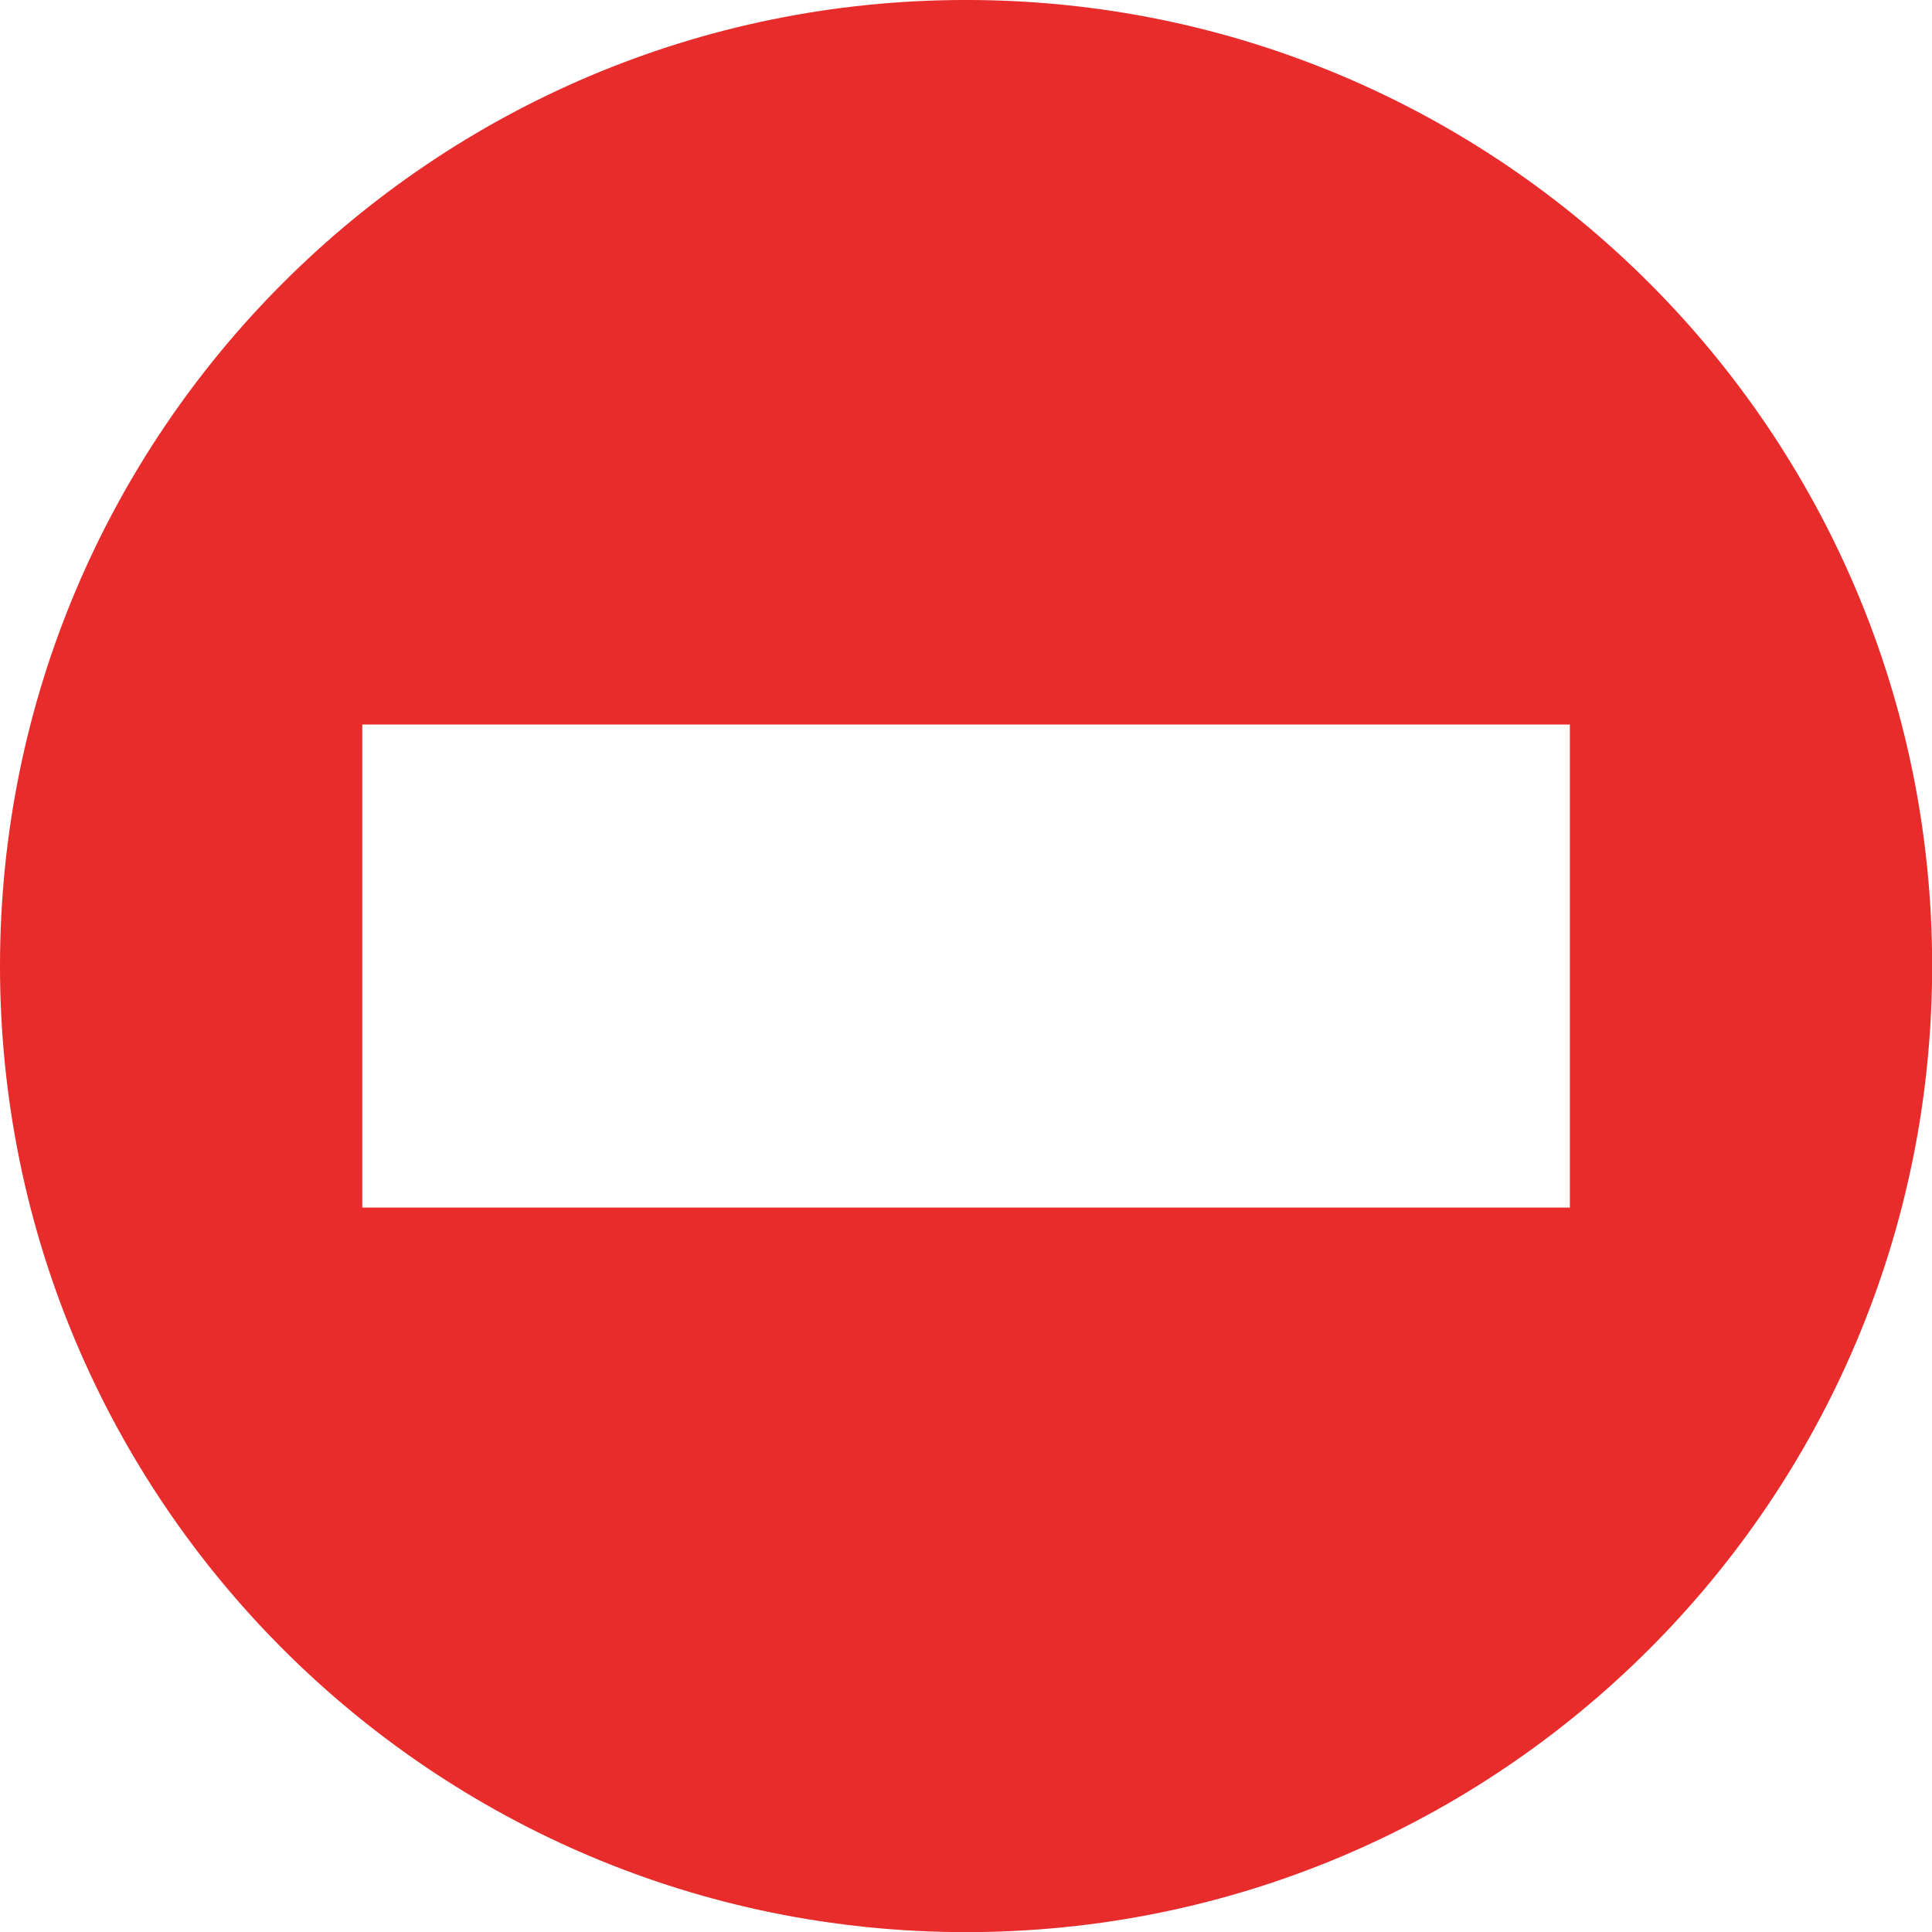
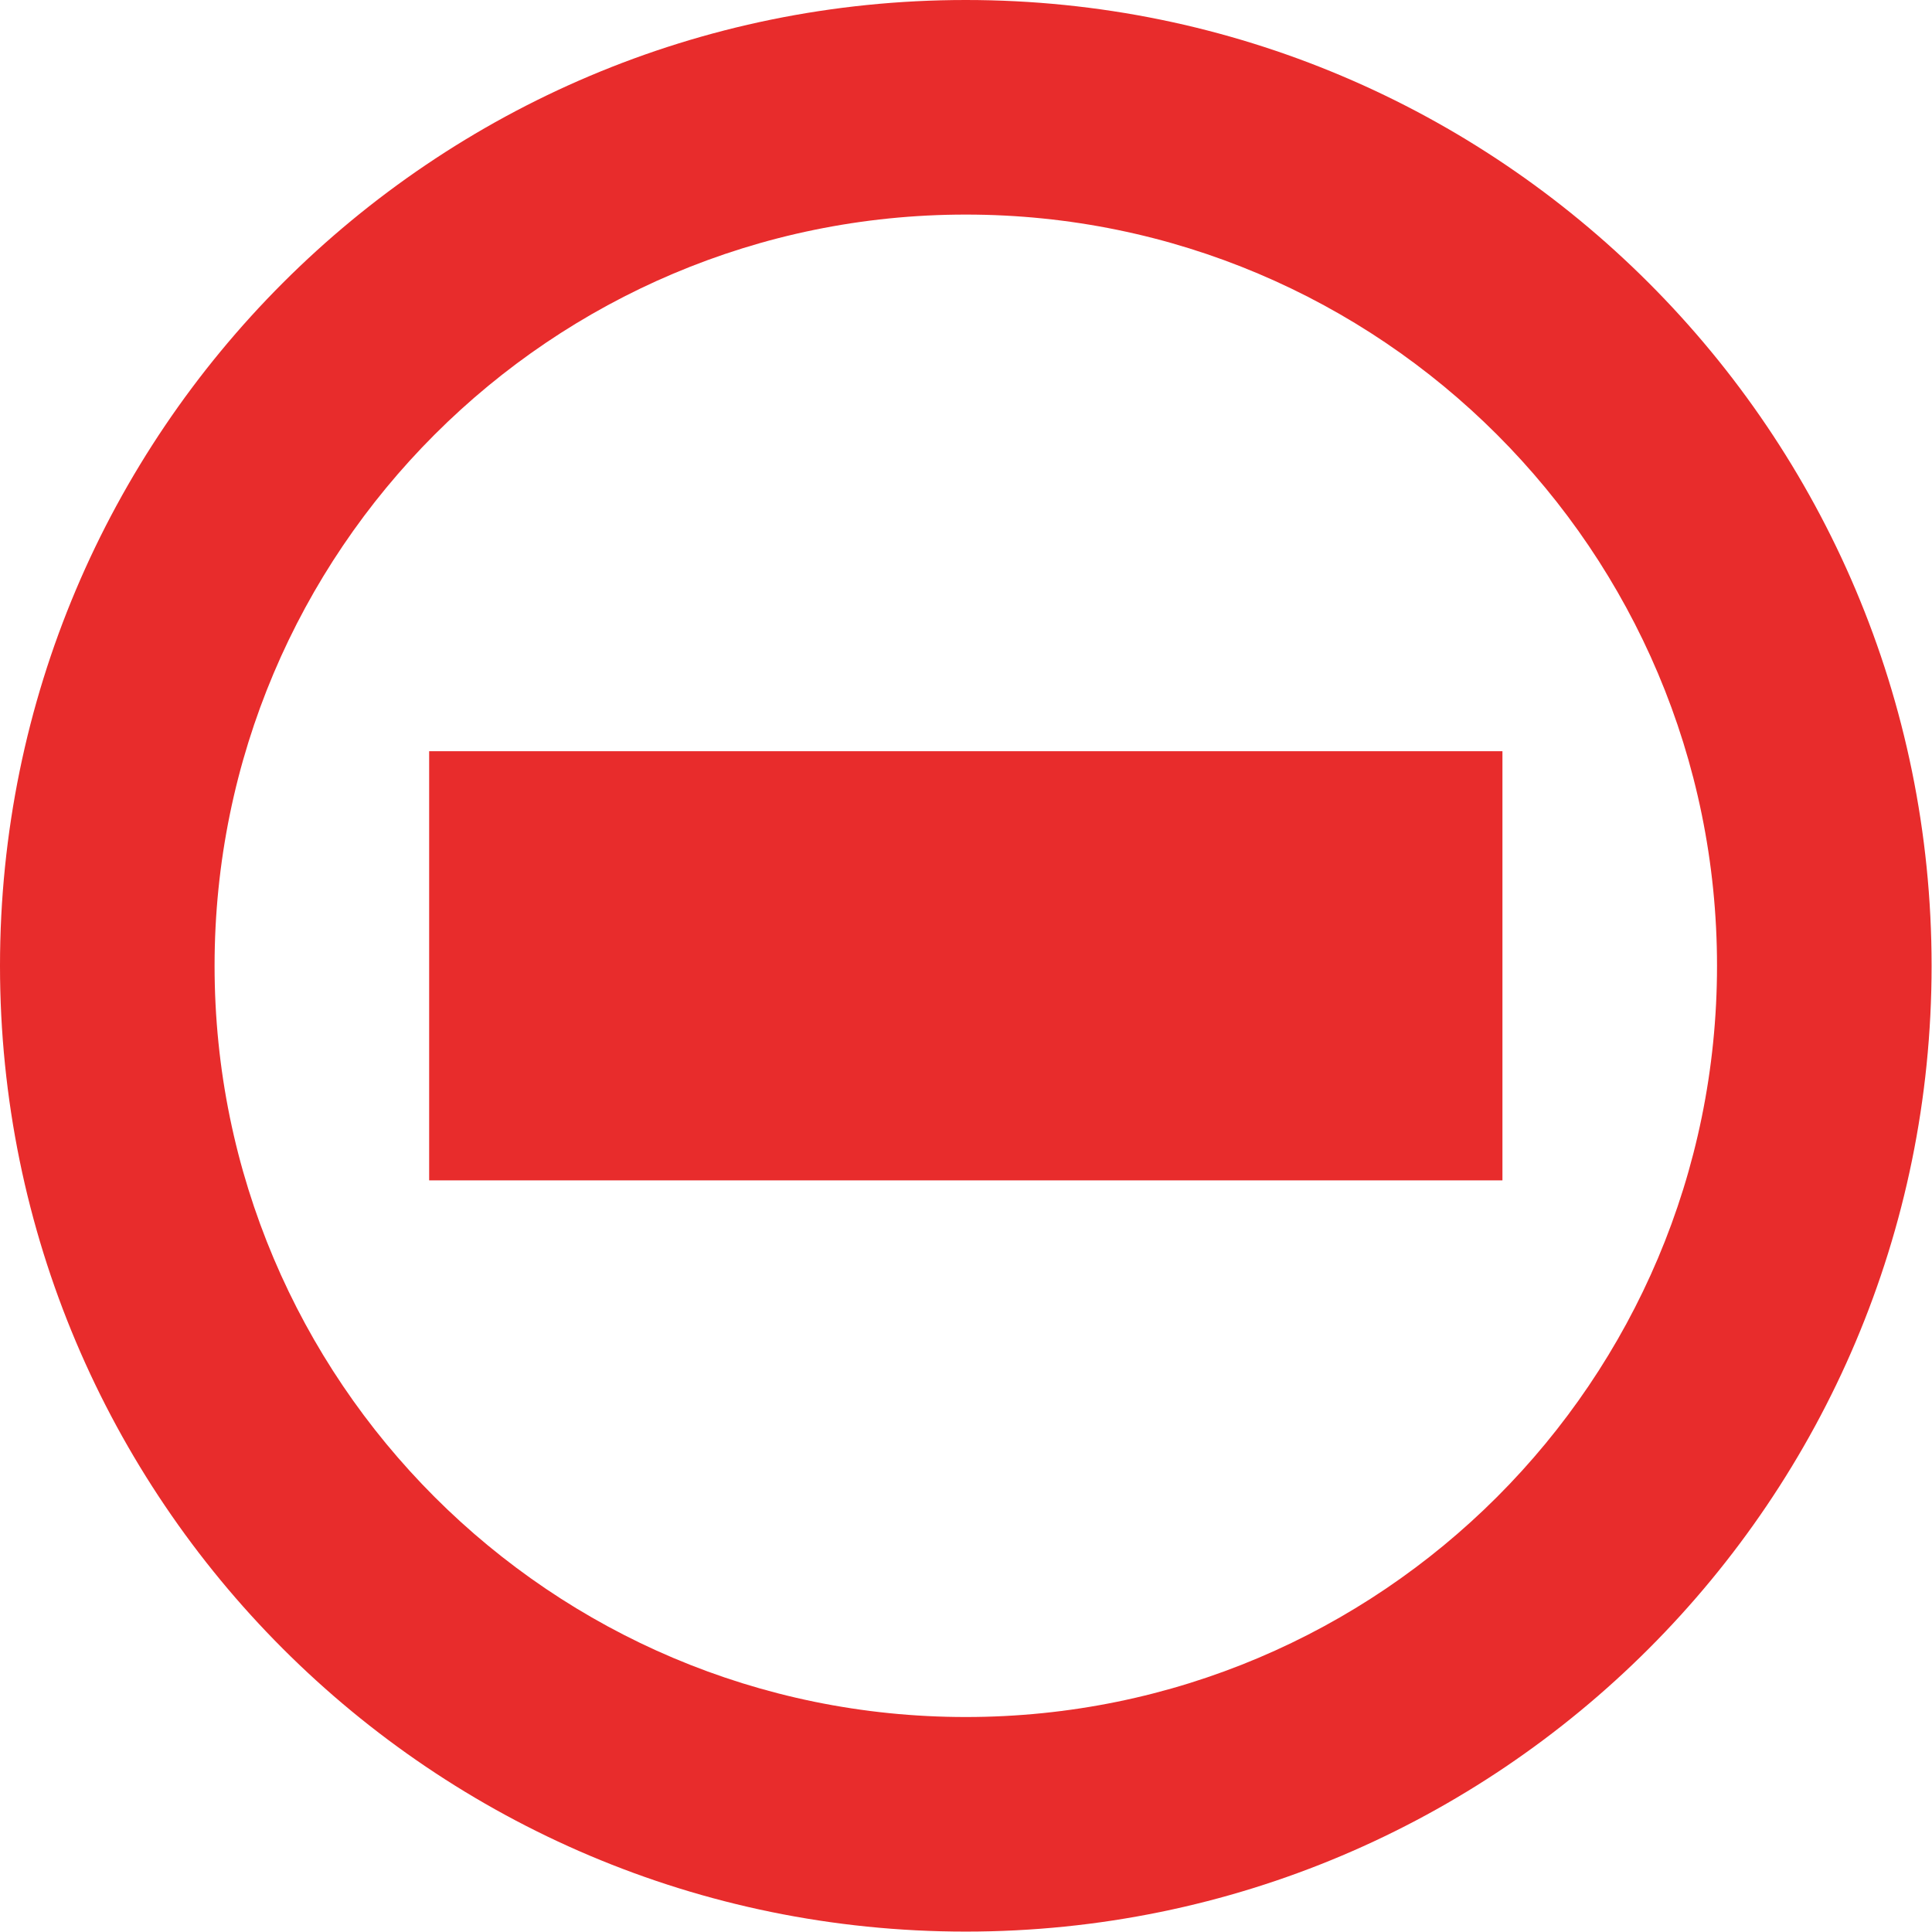
- <svg xmlns="http://www.w3.org/2000/svg" id="svg8" version="1.1" viewBox="0 0 4.233 4.233" height="16" width="16">
+ <svg xmlns="http://www.w3.org/2000/svg" width="18" height="18" viewBox="0 0 4.763 4.763" version="1.1" id="svg8">
  <defs id="defs2" />
-   <g transform="matrix(1.111111,0,0,1.111111,1.8212526e-8,-325.7667)" id="layer1">
-     <path id="path815" transform="matrix(0.238125,0,0,0.238125,-1.6391274e-8,293.19)" d="M 8 0 C 3.582 1.1045694e-07 1.1045694e-07 3.582 0 8 C 1.1045694e-07 12.418 3.582 16 8 16 C 12.418 16 16 12.418 16 8 C 16 3.582 12.418 1.1045694e-07 8 0 z M 3 6 L 13 6 L 13 10 L 3 10 L 3 6 z " style="opacity:1;fill:#e82c2c;fill-opacity:1;stroke:none;stroke-width:0.844;stroke-linecap:round;stroke-linejoin:miter;stroke-miterlimit:4;stroke-dasharray:none;stroke-opacity:1;paint-order:markers fill stroke" />
-   </g>
+   <path style="opacity:1;fill:#e82c2c;fill-opacity:1;stroke:none;stroke-width:0.163;stroke-linejoin:round;stroke-miterlimit:4;stroke-dasharray:none;stroke-dashoffset:0;stroke-opacity:1;paint-order:stroke fill markers" d="M 2.381,-2.9166667e-8 A 2.381,2.381 0 0 0 0,2.381 a 2.381,2.381 0 0 0 2.381,2.381 2.381,2.381 0 0 0 2.381,-2.381 A 2.381,2.381 0 0 0 2.381,-2.9166667e-8 Z m 0,0.529 A 1.852,1.852 0 0 1 4.233,2.381 1.852,1.852 0 0 1 2.381,4.233 1.852,1.852 0 0 1 0.529,2.381 1.852,1.852 0 0 1 2.381,0.529 Z" id="path816-3" />
+   <path style="opacity:1;fill:#e82c2c;fill-opacity:1;stroke:none;stroke-width:0.068;stroke-linejoin:round;stroke-miterlimit:4;stroke-dasharray:none;stroke-dashoffset:0;stroke-opacity:1;paint-order:stroke fill markers" d="M 1.058,1.852 H 3.704 V 2.91 H 1.058 Z" id="rect891" />
</svg>
